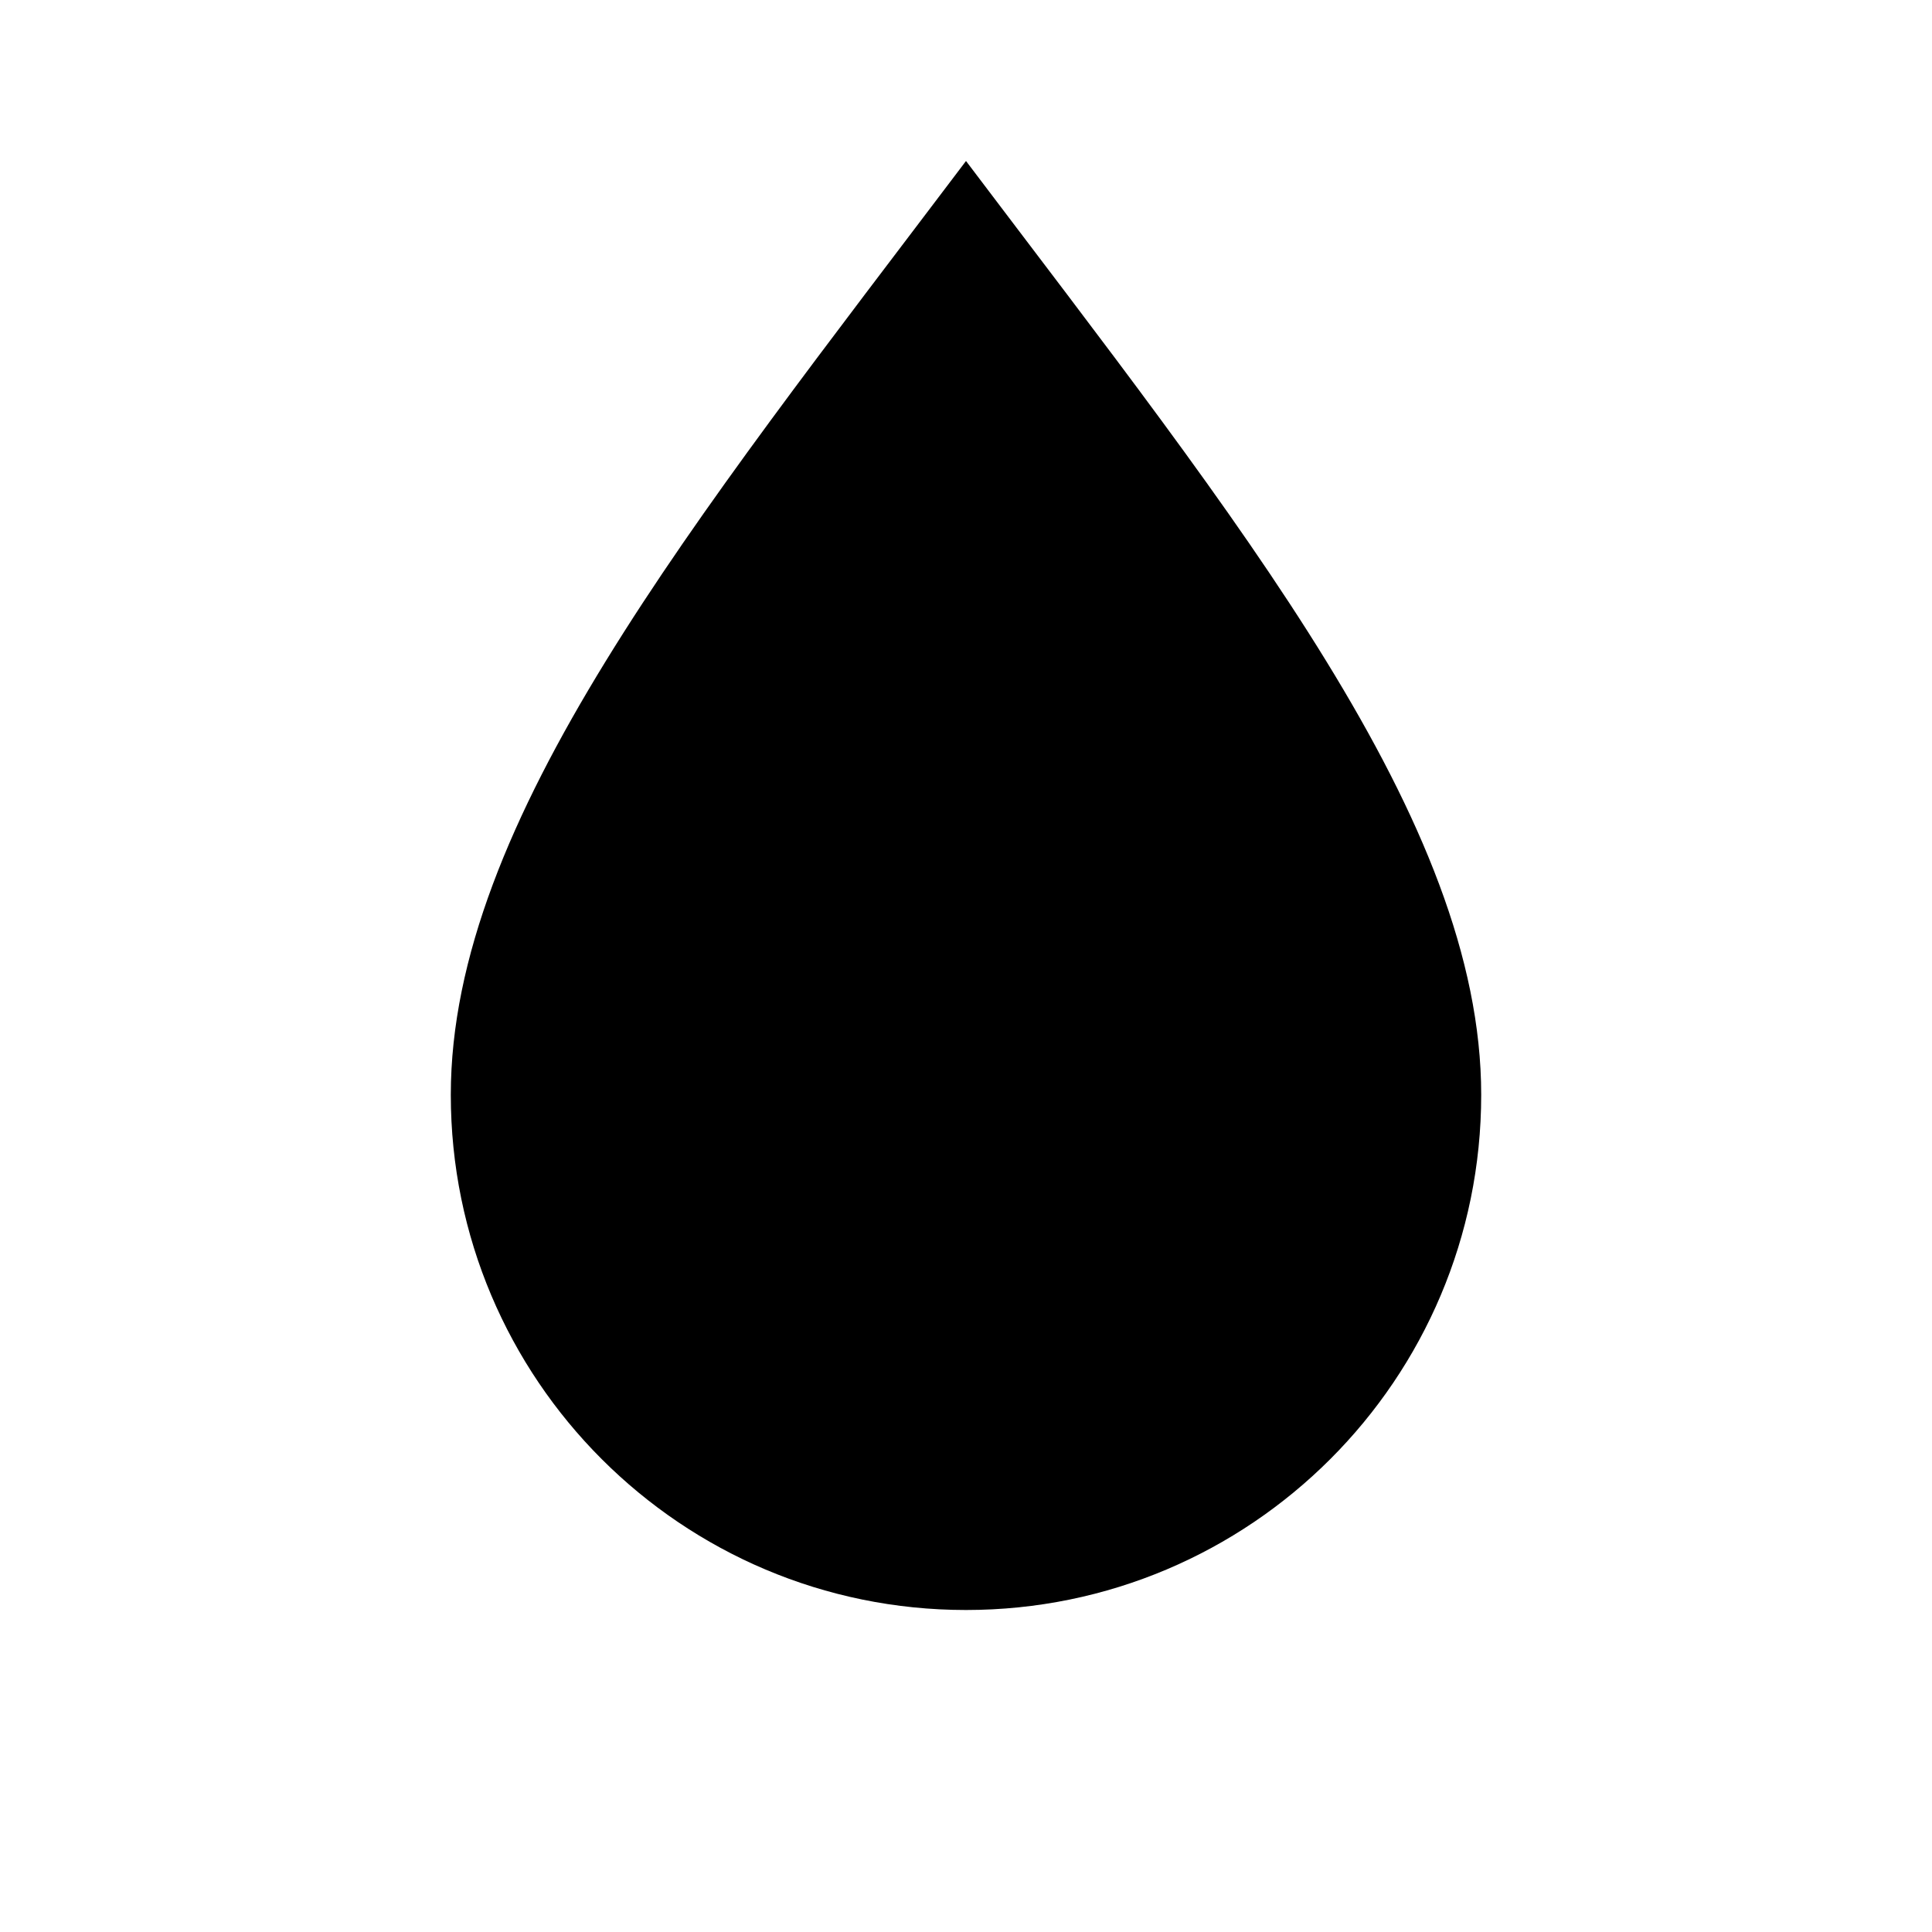
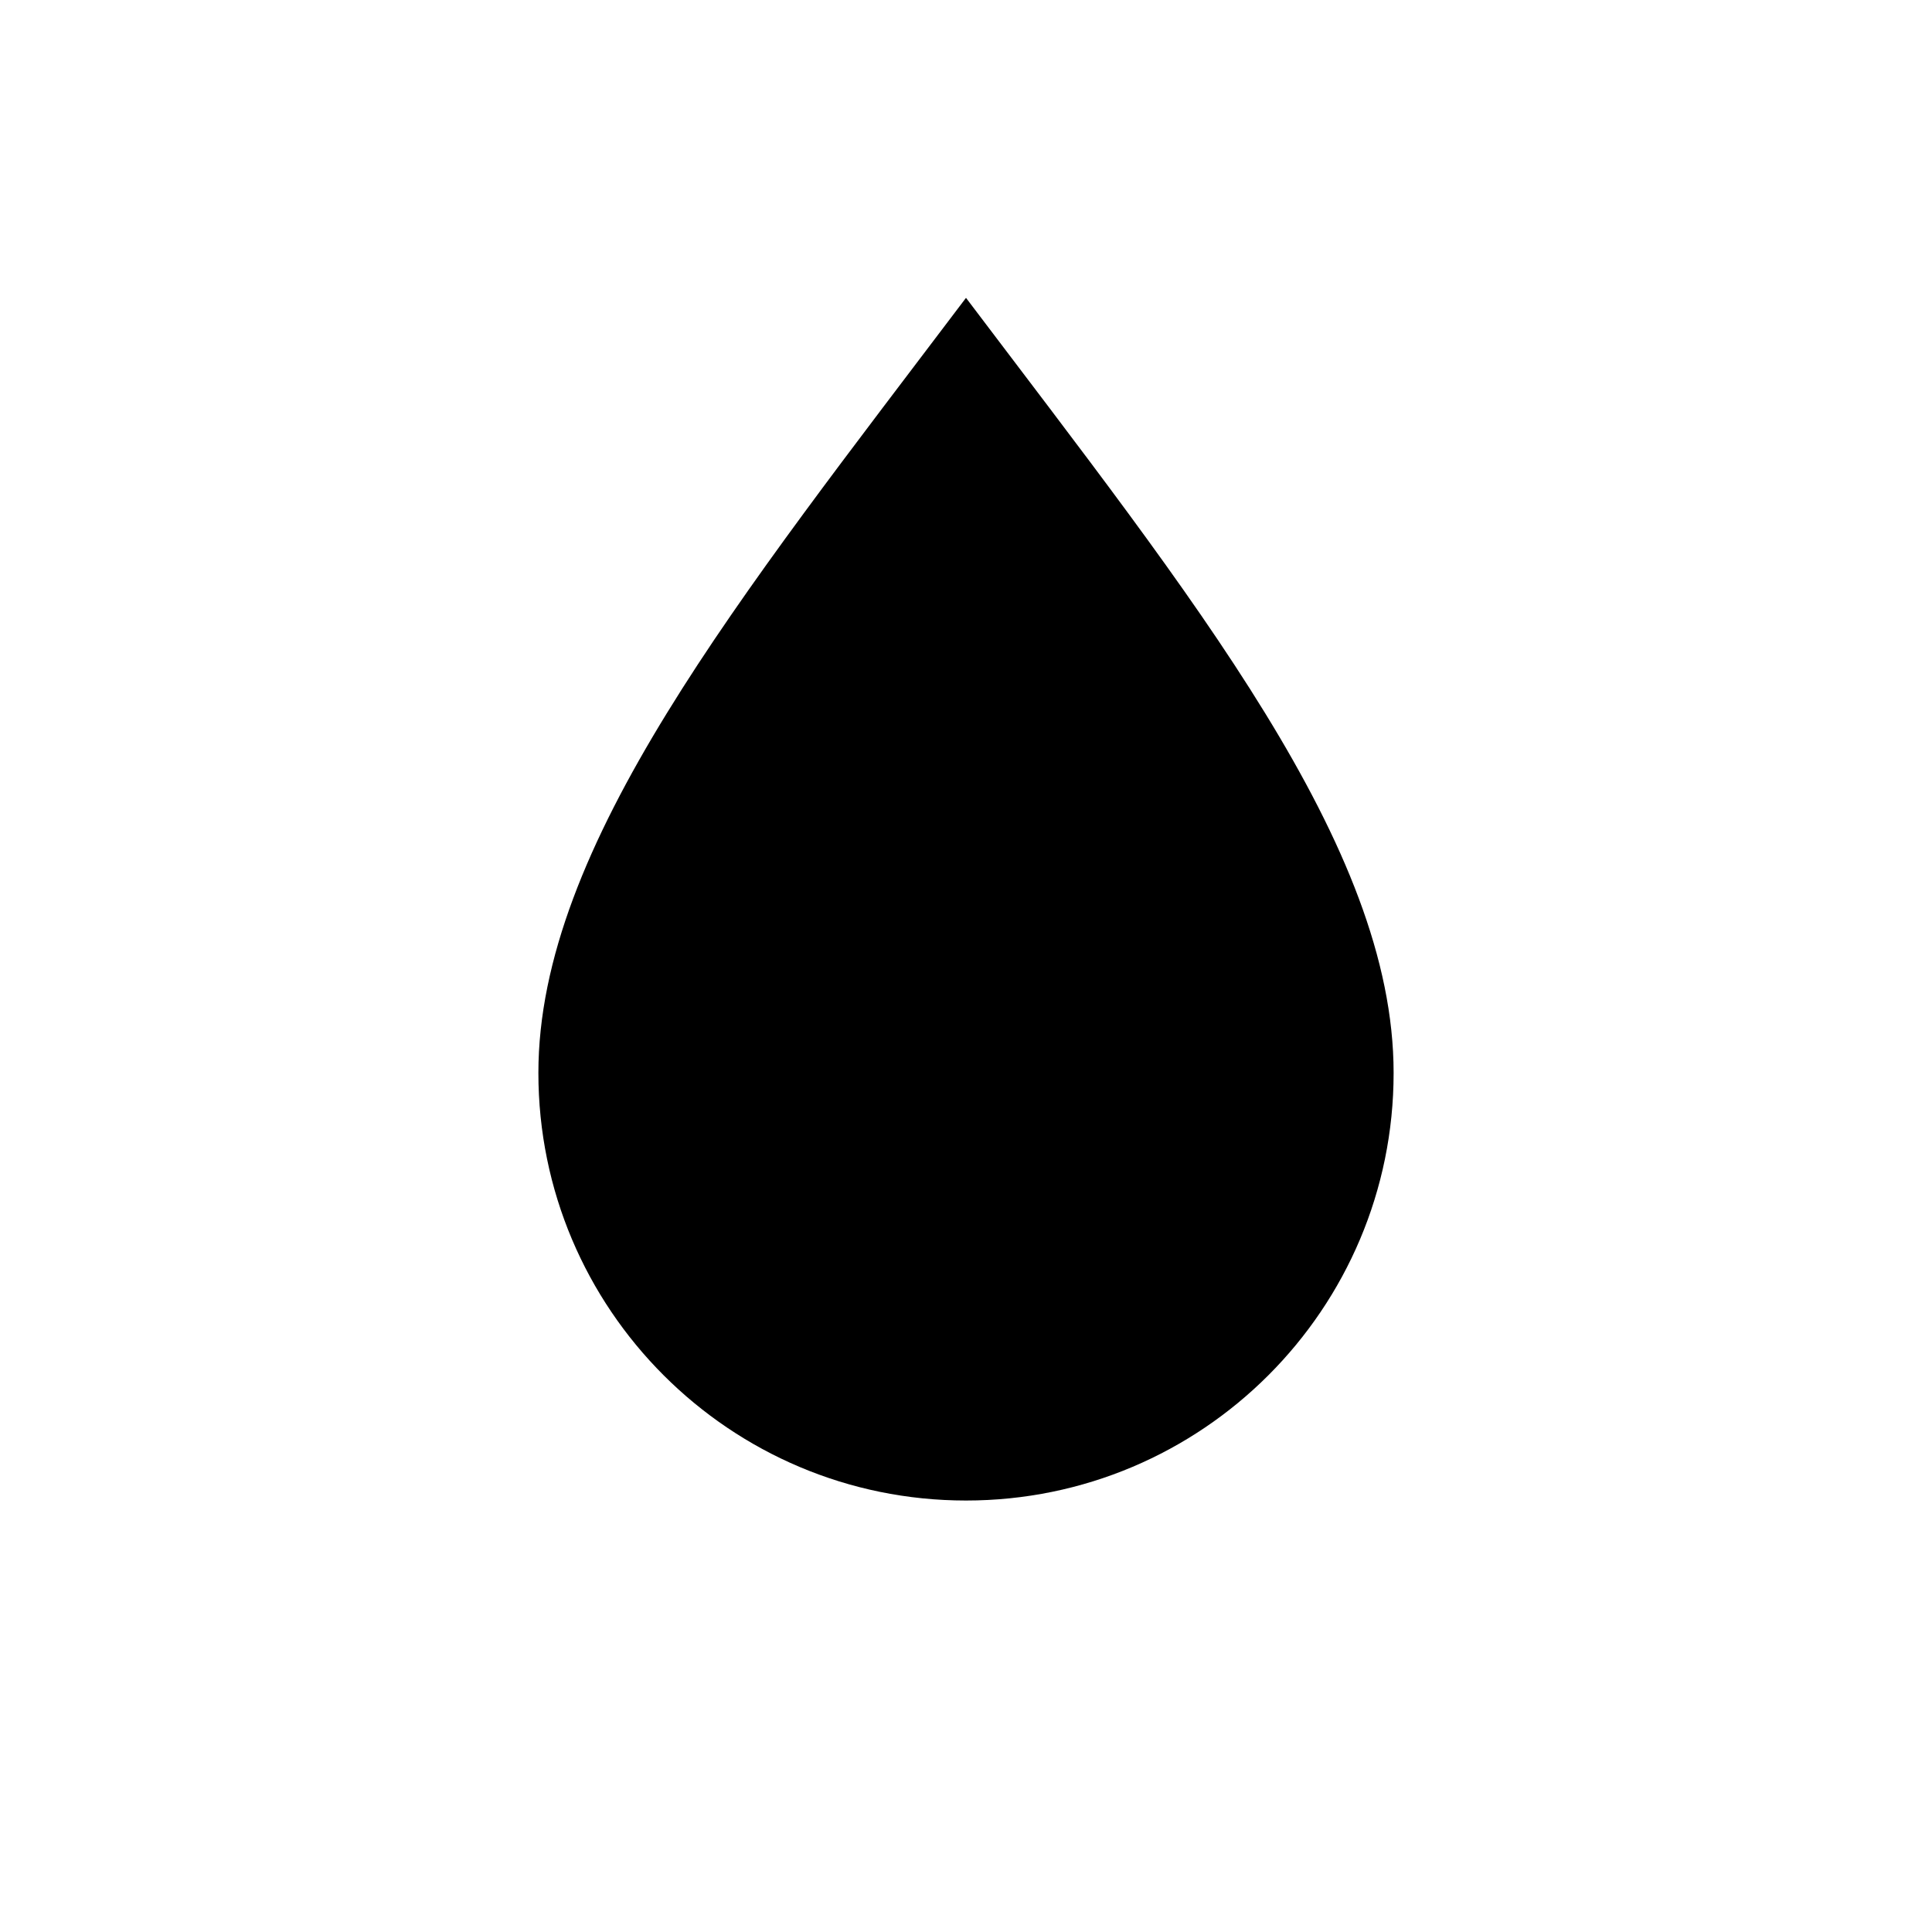
<svg xmlns="http://www.w3.org/2000/svg" viewBox="0 0 24 24" width="24" height="24">
-   <path class="foreground-fill" d="M12 2c-3.4 4.5-6.4 8.2-6.4 11.6a6.4 6.4 0 1 0 12.8 0C18.4 10.2 15.4 6.5 12 2Z" fill="#000000" />
+   <path class="foreground-fill" d="M 12 3.7 c -2.822 3.735 -5.312 6.806 -5.312 9.628 a 5.312 5.312 0 1 0 10.624 0 C 17.312 10.506 14.822 7.435 12 3.7 Z" fill="#000000" />
</svg>
